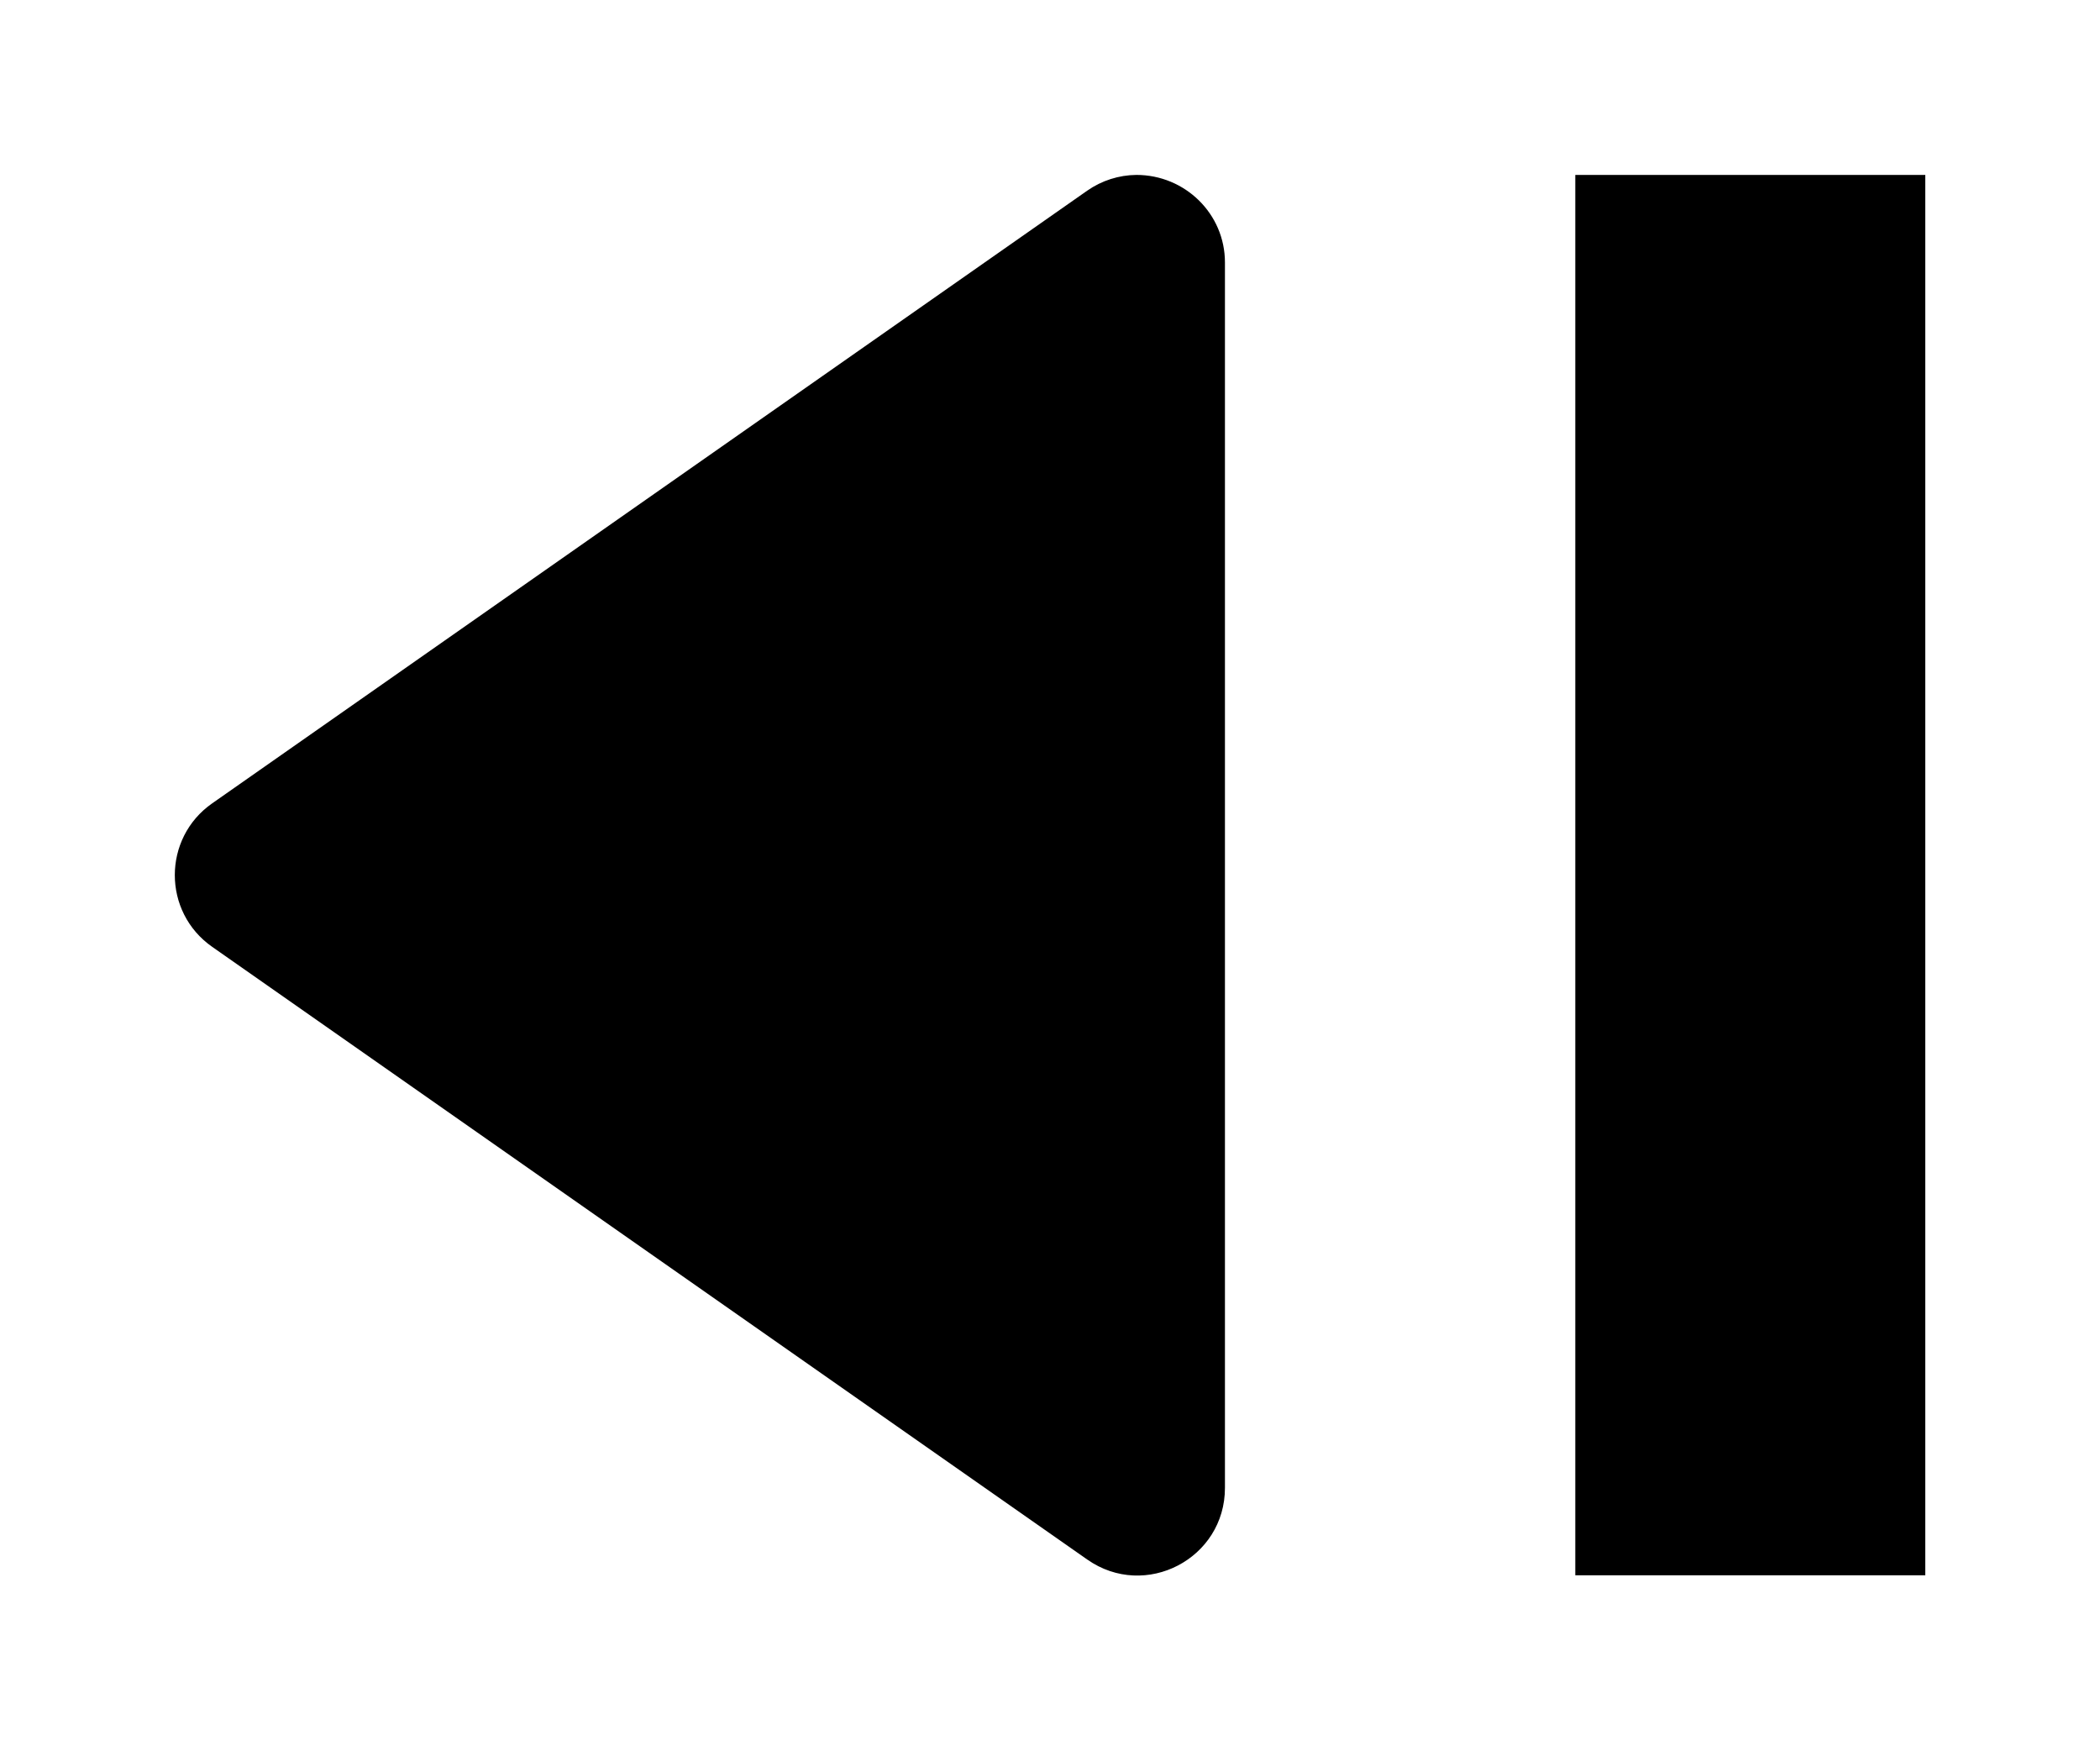
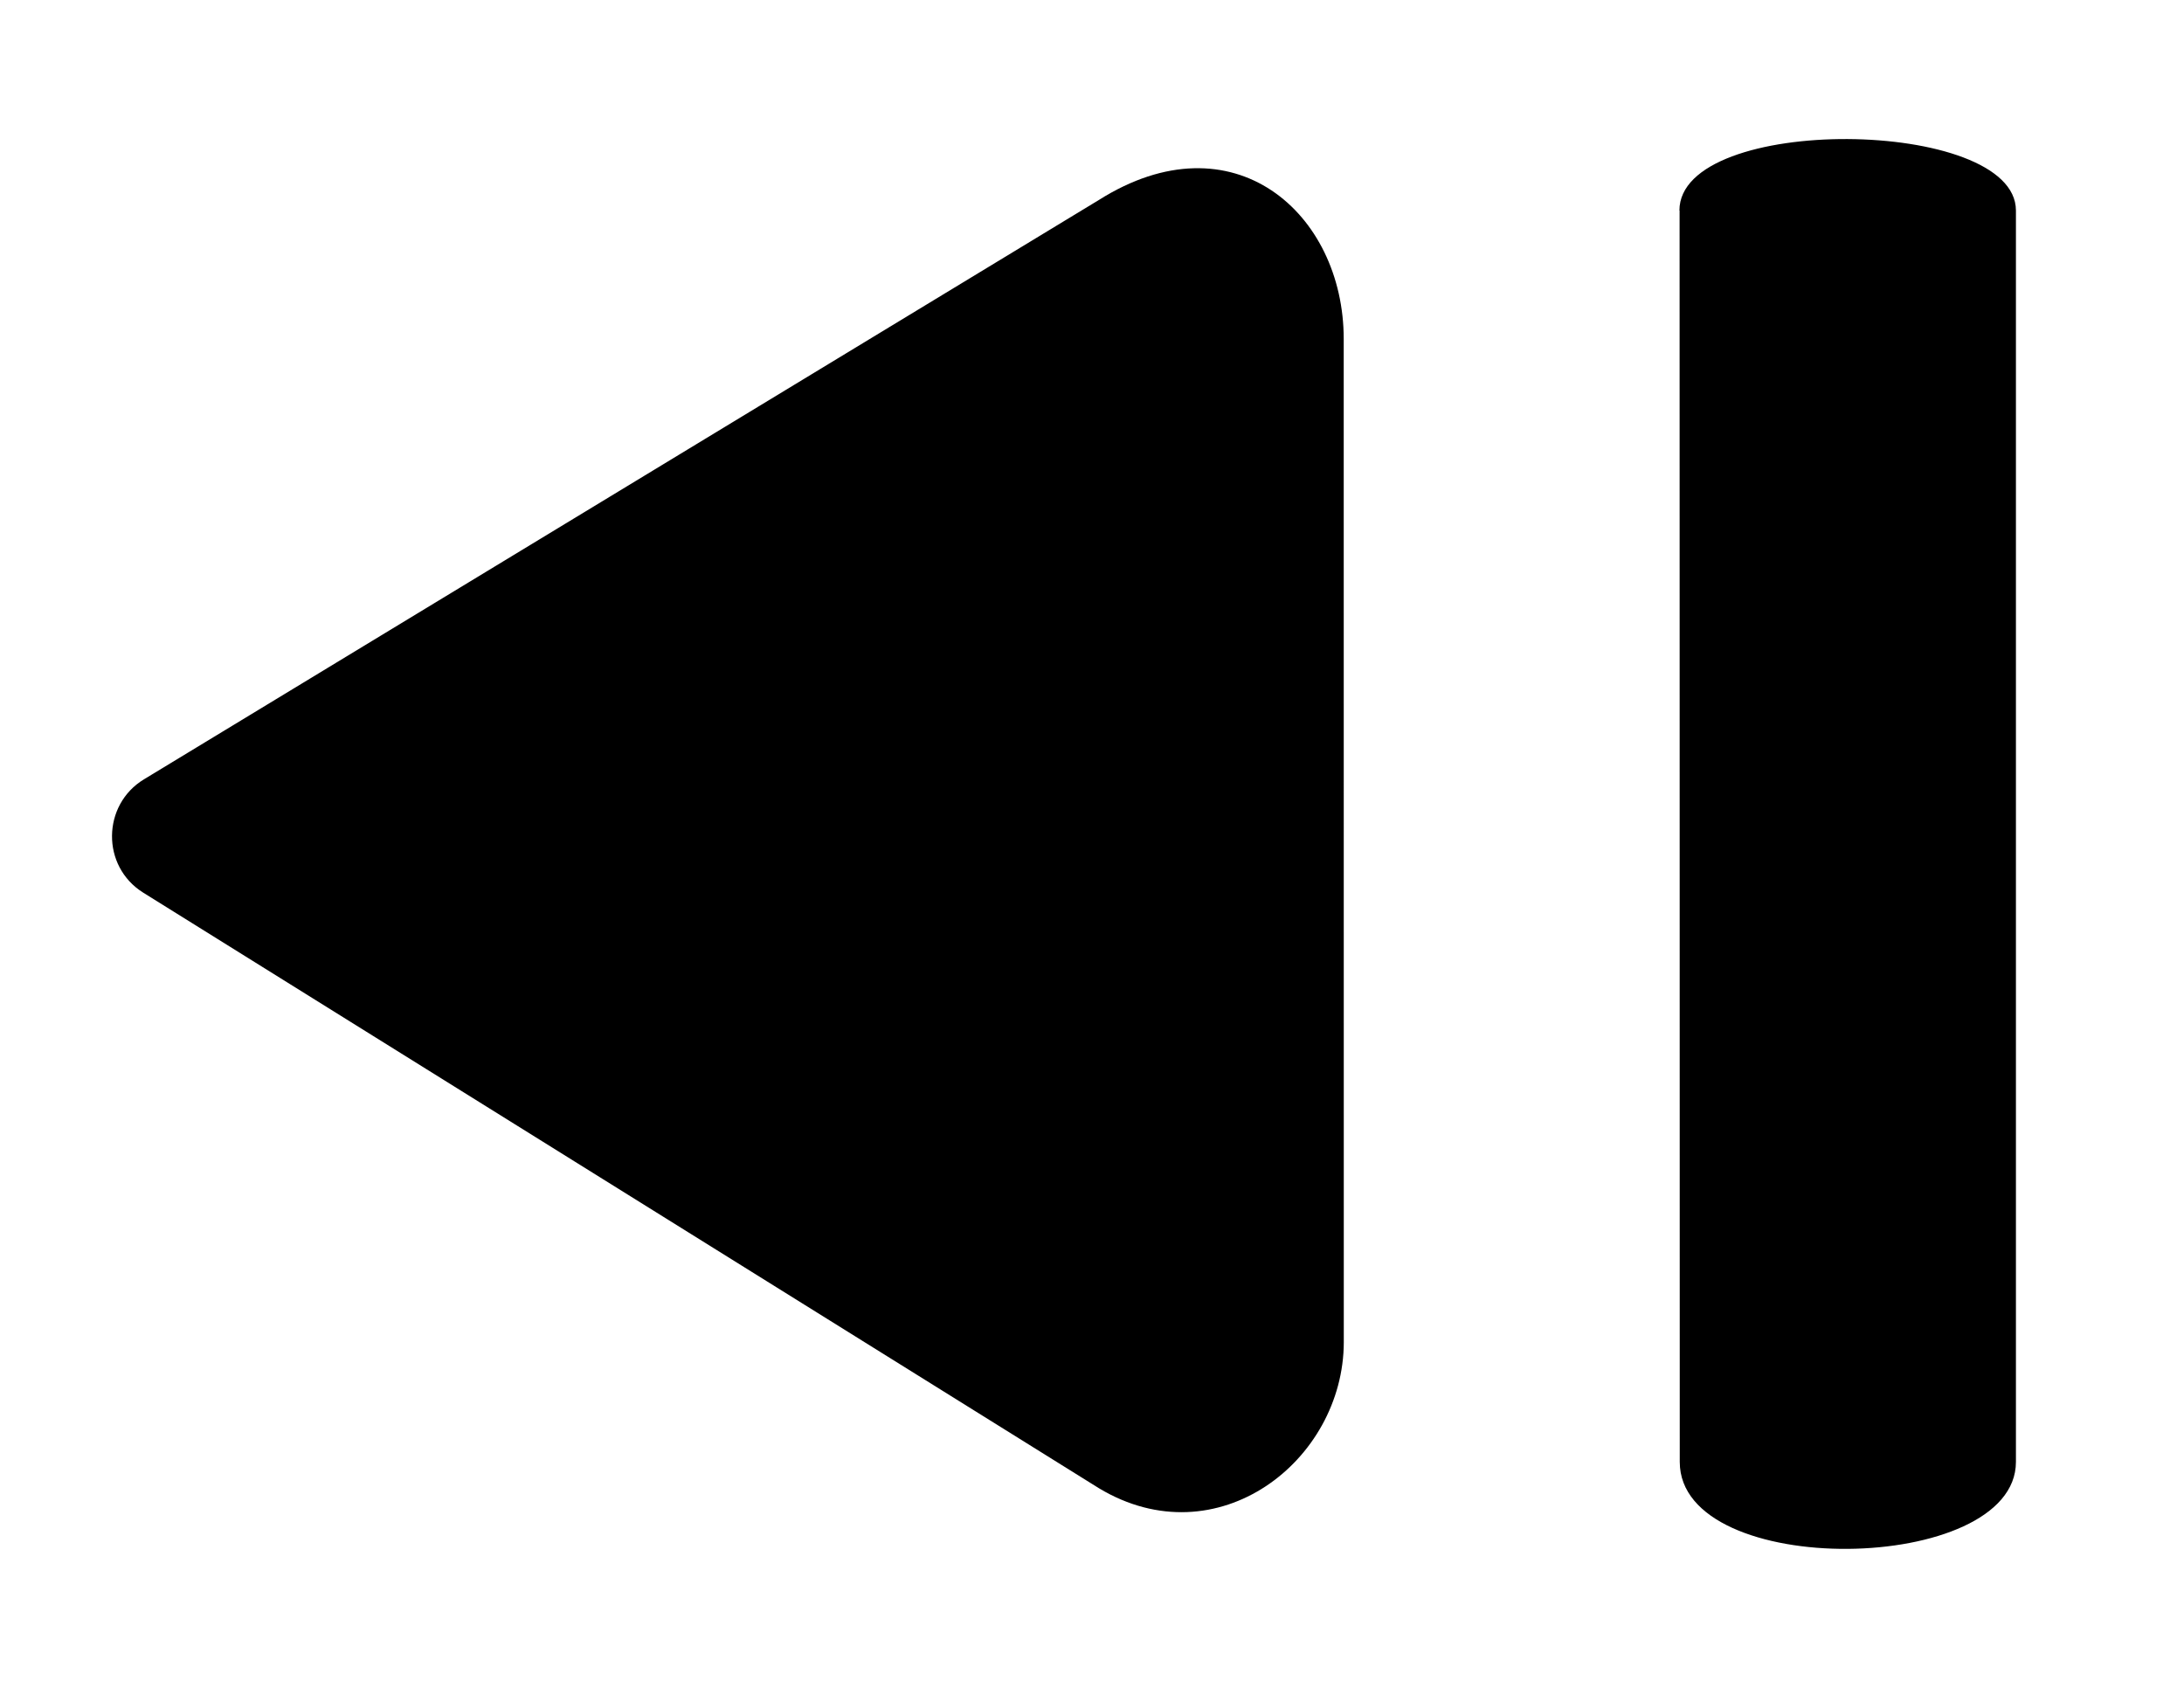
- <svg xmlns="http://www.w3.org/2000/svg" viewBox="0 0 1200 1000" fill="currentColor">
+ <svg xmlns="http://www.w3.org/2000/svg" id="svg1" viewBox="0 0 1300 1000" fill="currentColor">
  <g fill="currentColor">
-     <path d="m55.494 203c.278 0 .506.222.506.5v7c.001.405-.455.643-.787.41l-5-3.5c-.285-.199-.285-.621 0-.82l5-3.5c.083-.058.181-.089.281-.09zm4.508 0v8h-2v-8z" fill-rule="evenodd" transform="matrix(100 0 0 100 -4900.032 -20200.074)" />
+     <g id="g1">
+       <g id="g2" transform="translate(99.11924 -1.210134)">
+         <path id="path1-6" d="m59.007 223.265.001 7.448c0.0.706 2.001.674 2.001-0l0-7.448c0-.556-2.003-.578-2.003 0z" fill-rule="evenodd" transform="matrix(100 0 0 100 -5000.063 -22200)" />
+       </g>
+     </g>
+     <path id="path1-5-1-9" d="m799.832 201.802.043 597.019c-.108 70.739-75.458 129.155-145.699 86.955l-568.877-354.465c-25.227-15.719-24.559-52.344.365-67.463l568.328-344.765c80.025-50.558 145.9 7.766 145.84 82.72z" fill-rule="evenodd" stroke-width="85.859" />
  </g>
</svg>
